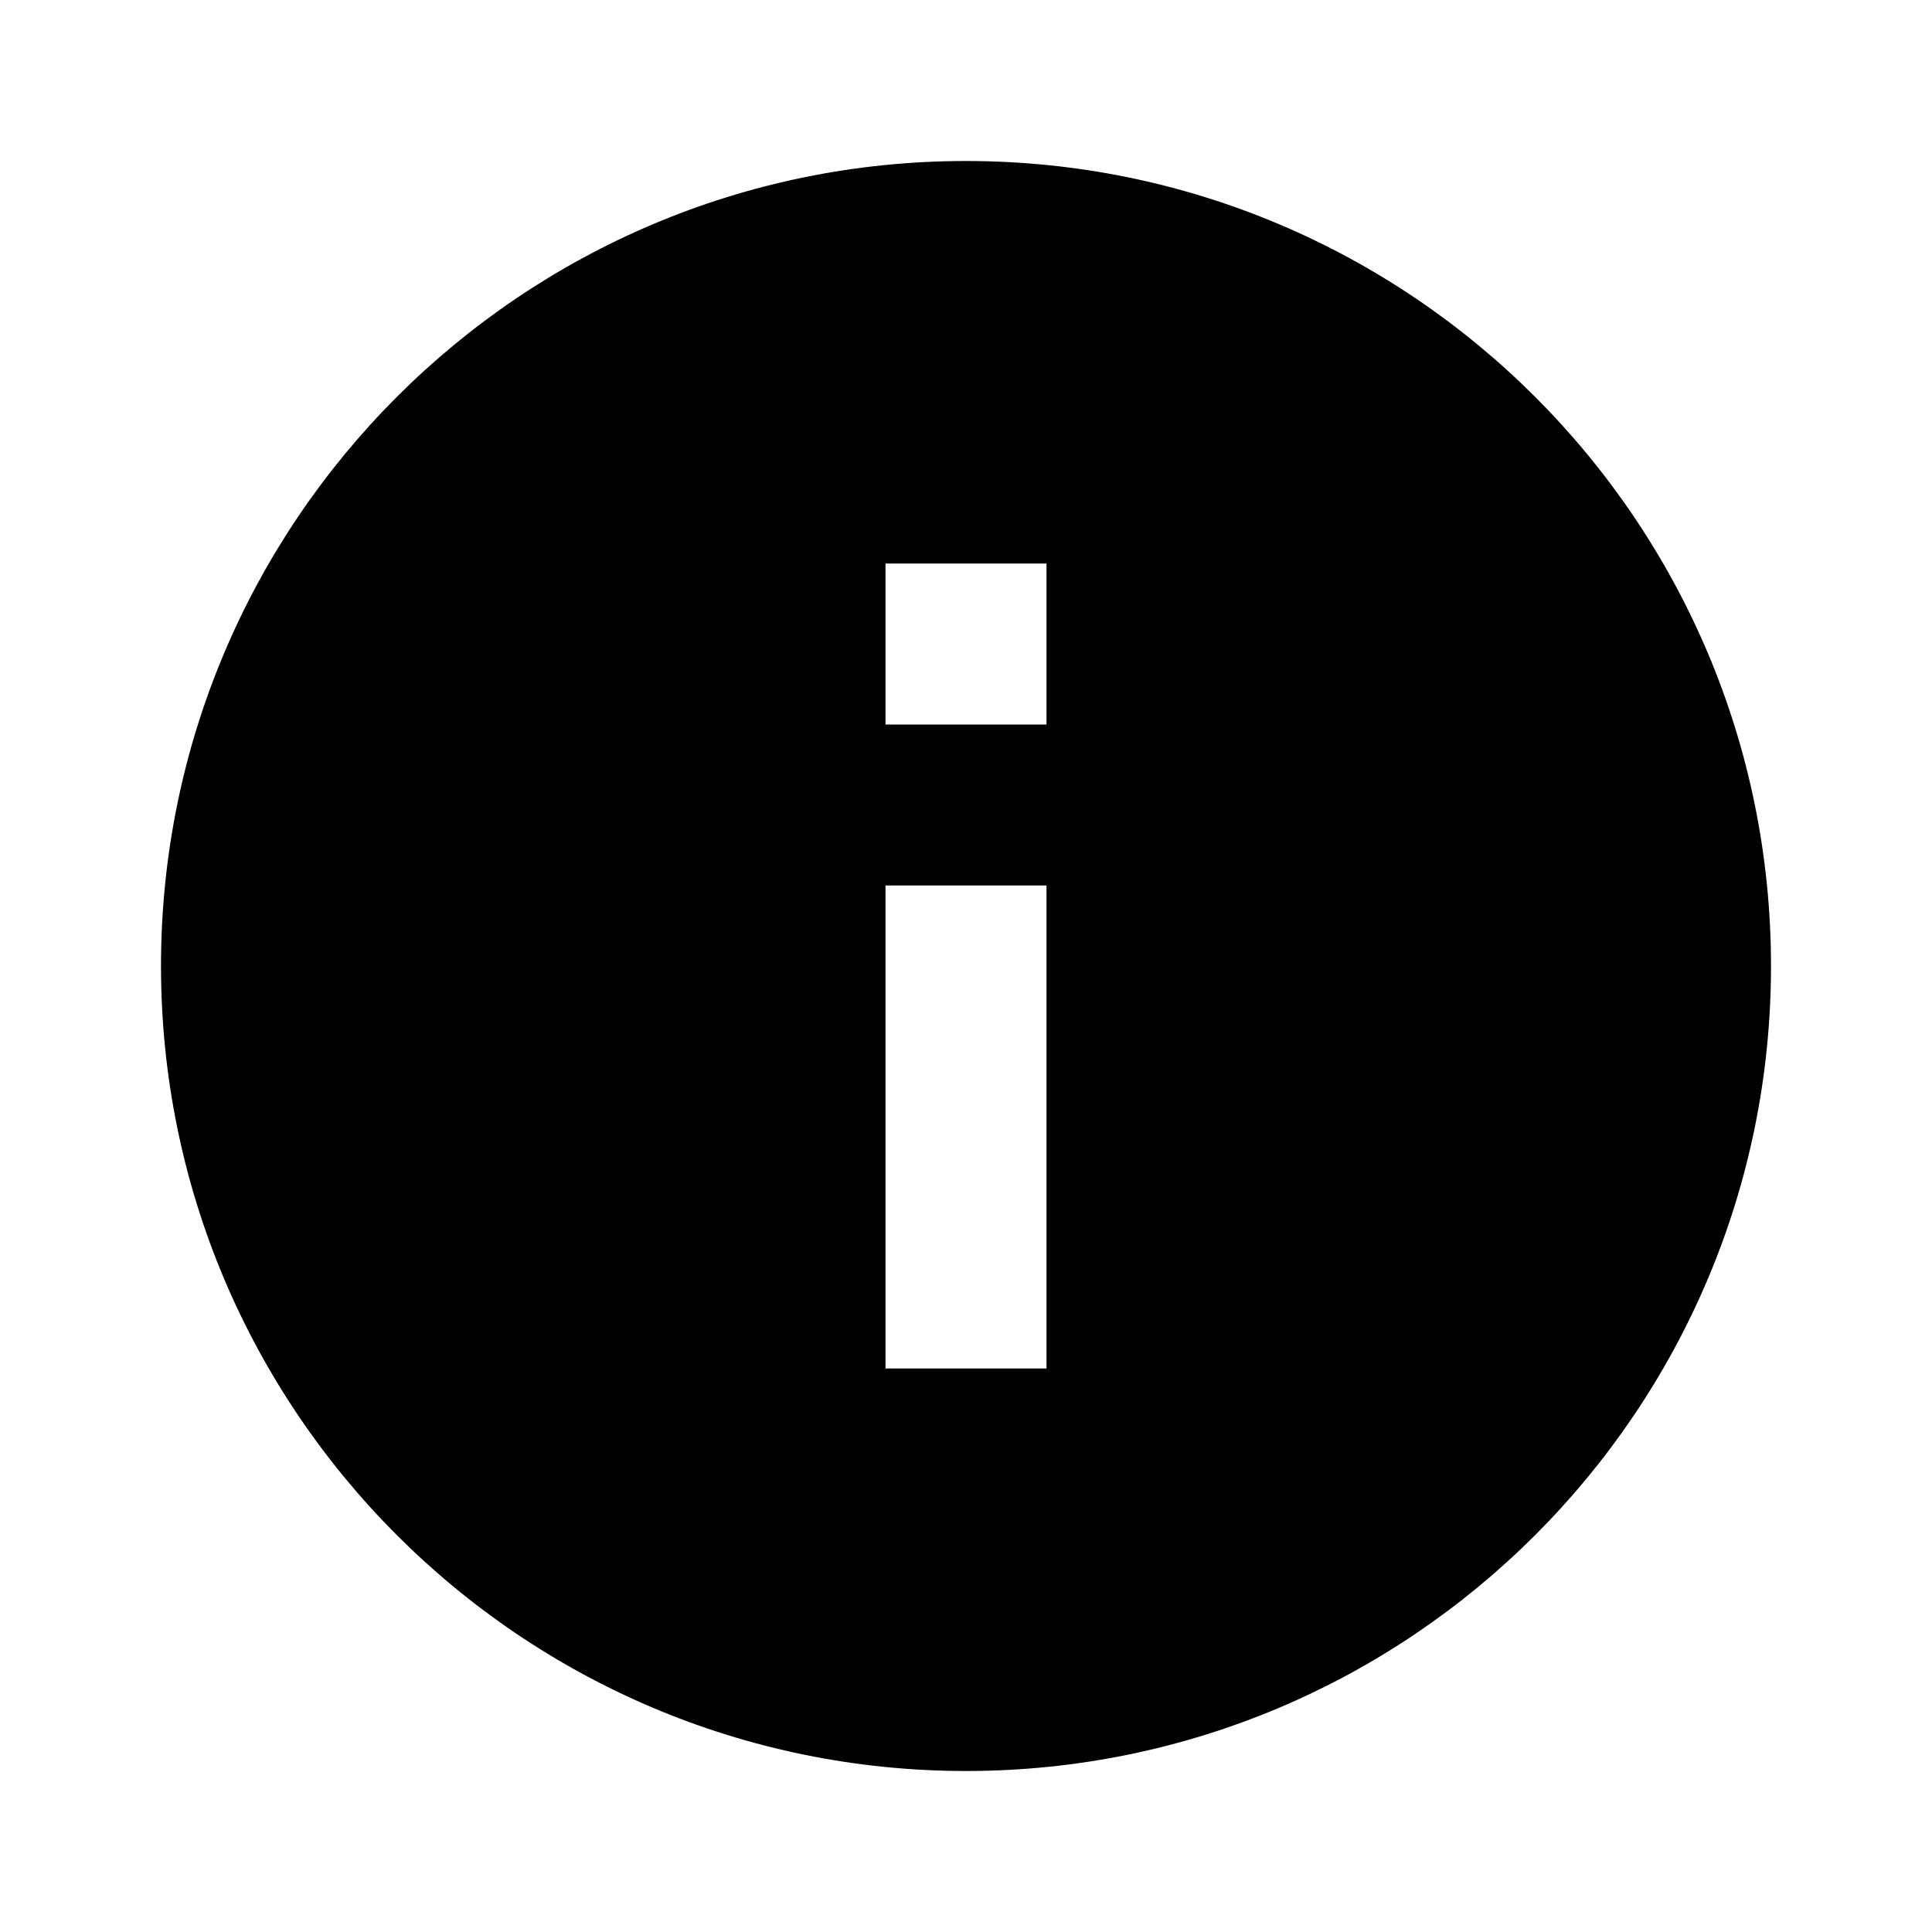
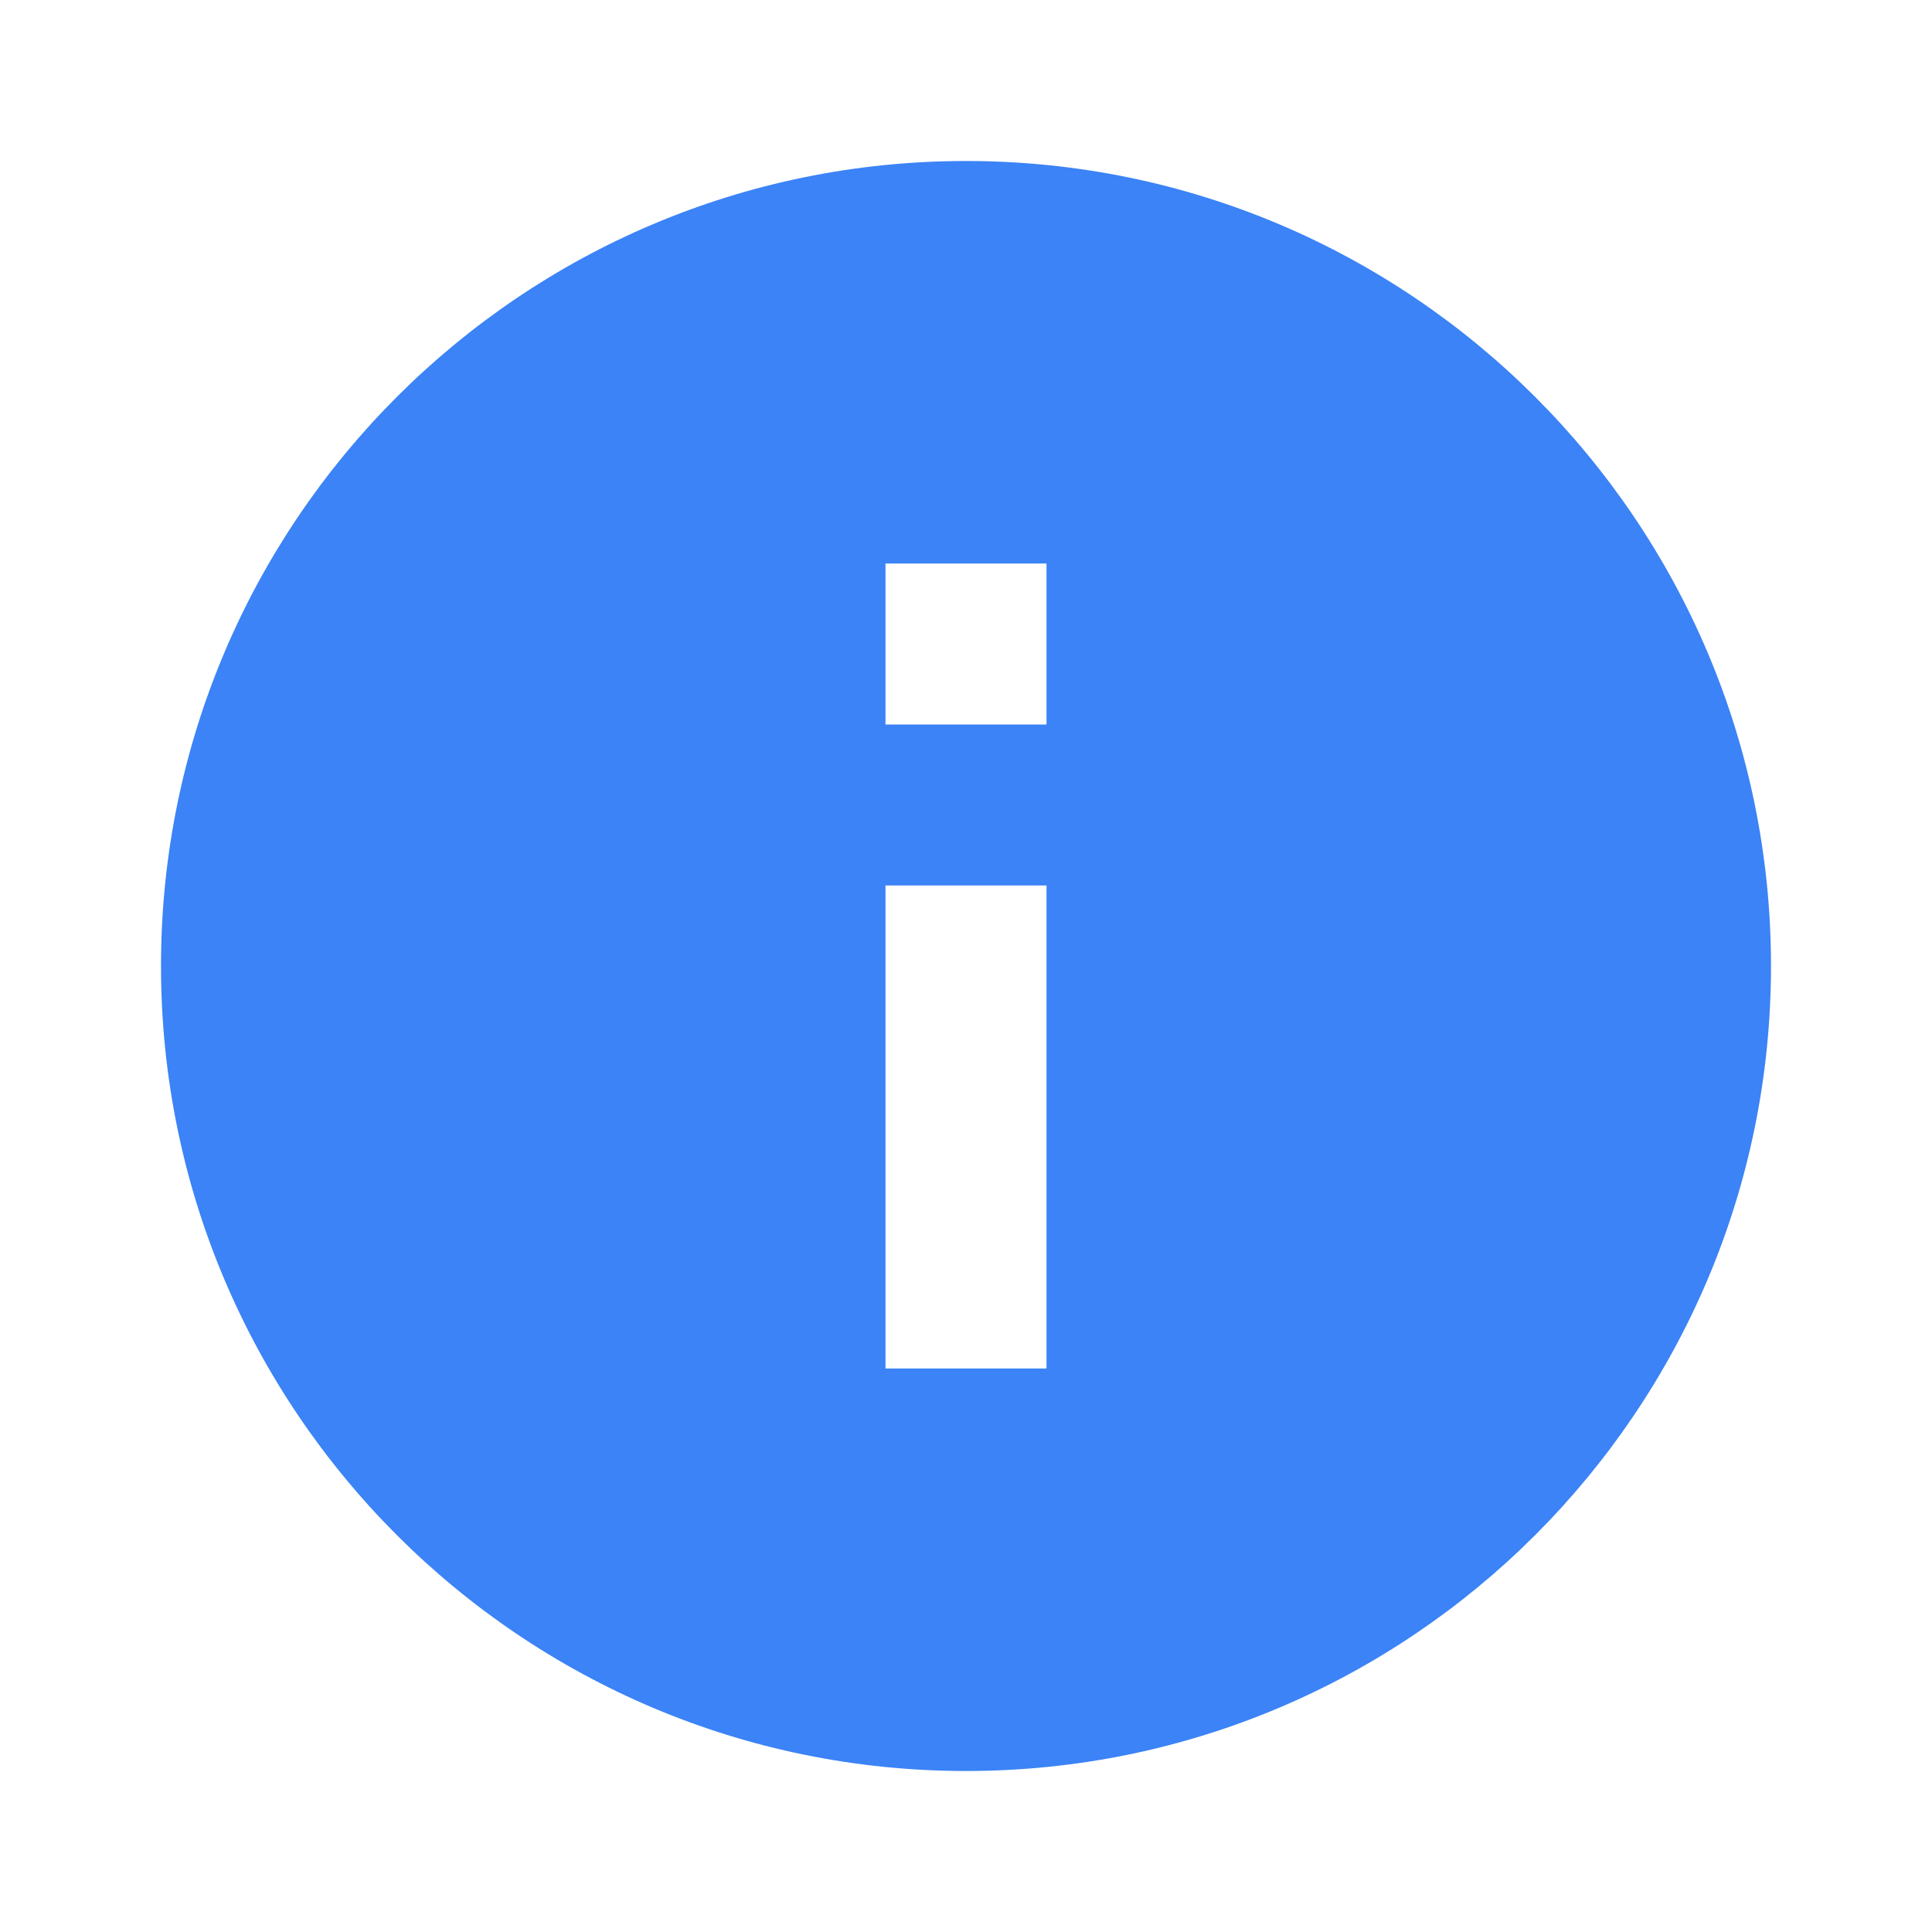
- <svg xmlns="http://www.w3.org/2000/svg" viewBox="0 0 24 24">
+ <svg xmlns="http://www.w3.org/2000/svg" viewBox="0 0 24 24" fill="#3b83f6">
  <path d="M0 0h24v24H0z" fill="none" />
  <path d="M12 2C6.48 2 2 6.48 2 12s4.48 10 10 10 10-4.48 10-10S17.52 2 12 2zm1 15h-2v-6h2v6zm0-8h-2V7h2v2z" />
</svg>
